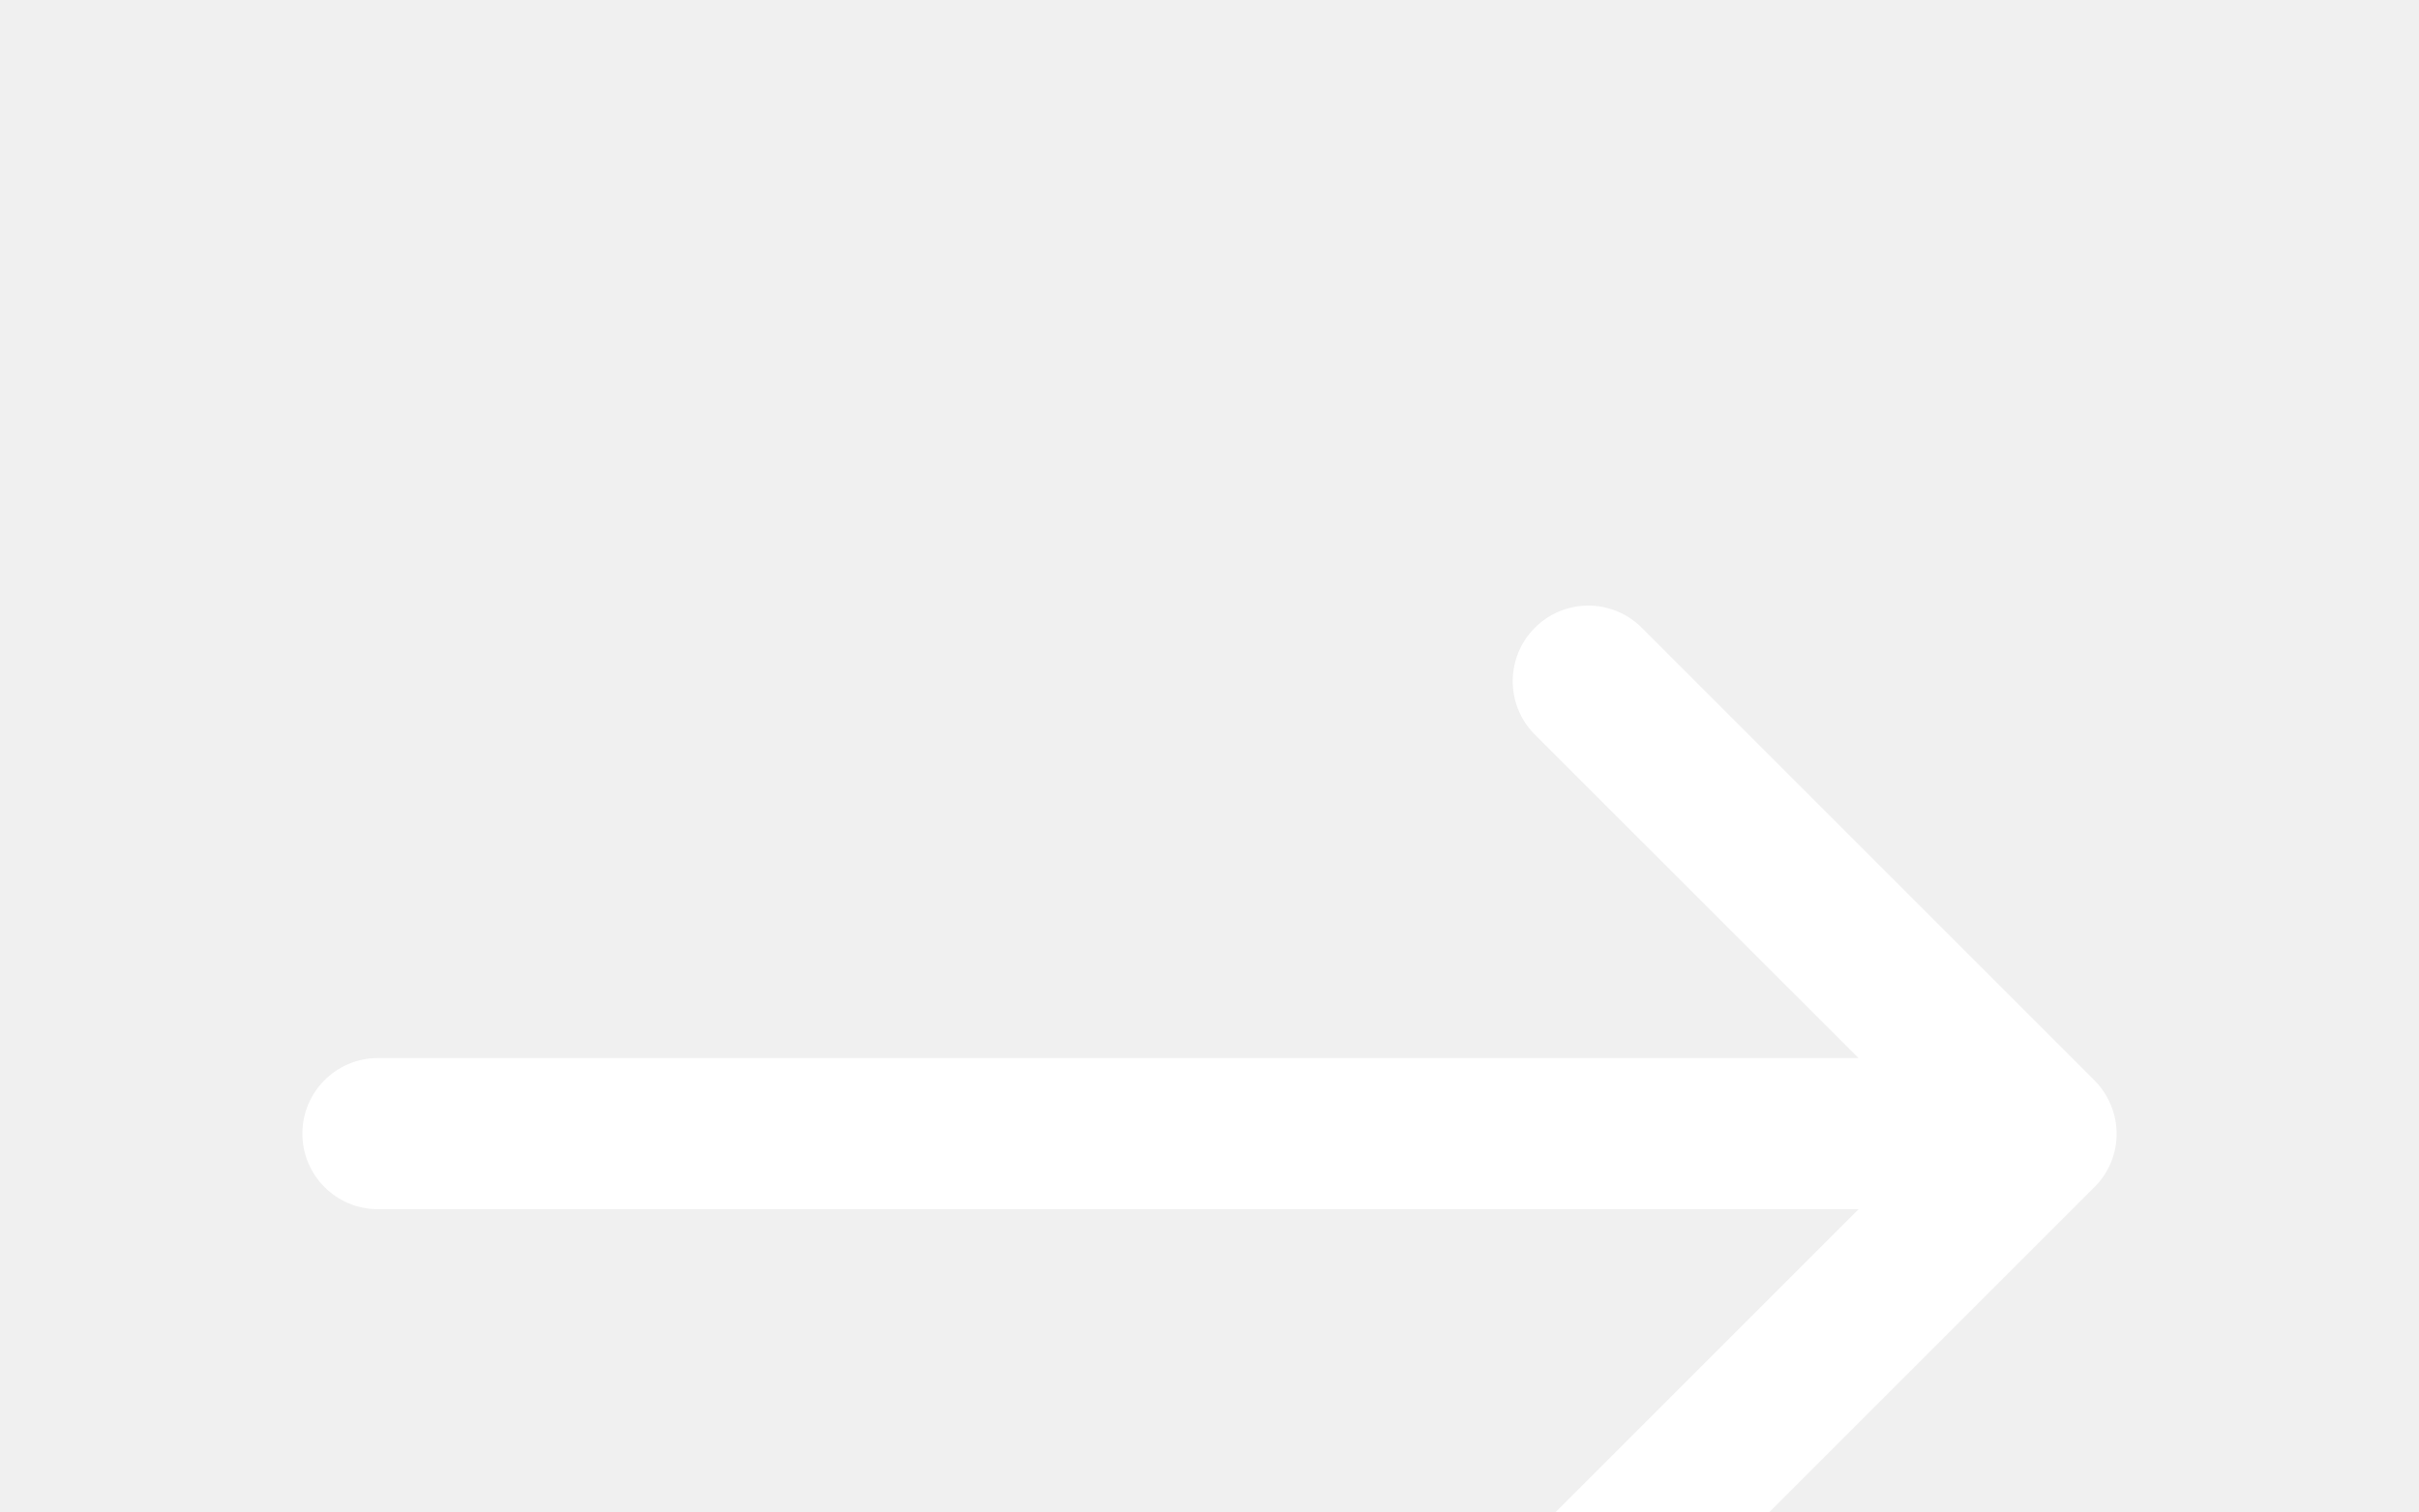
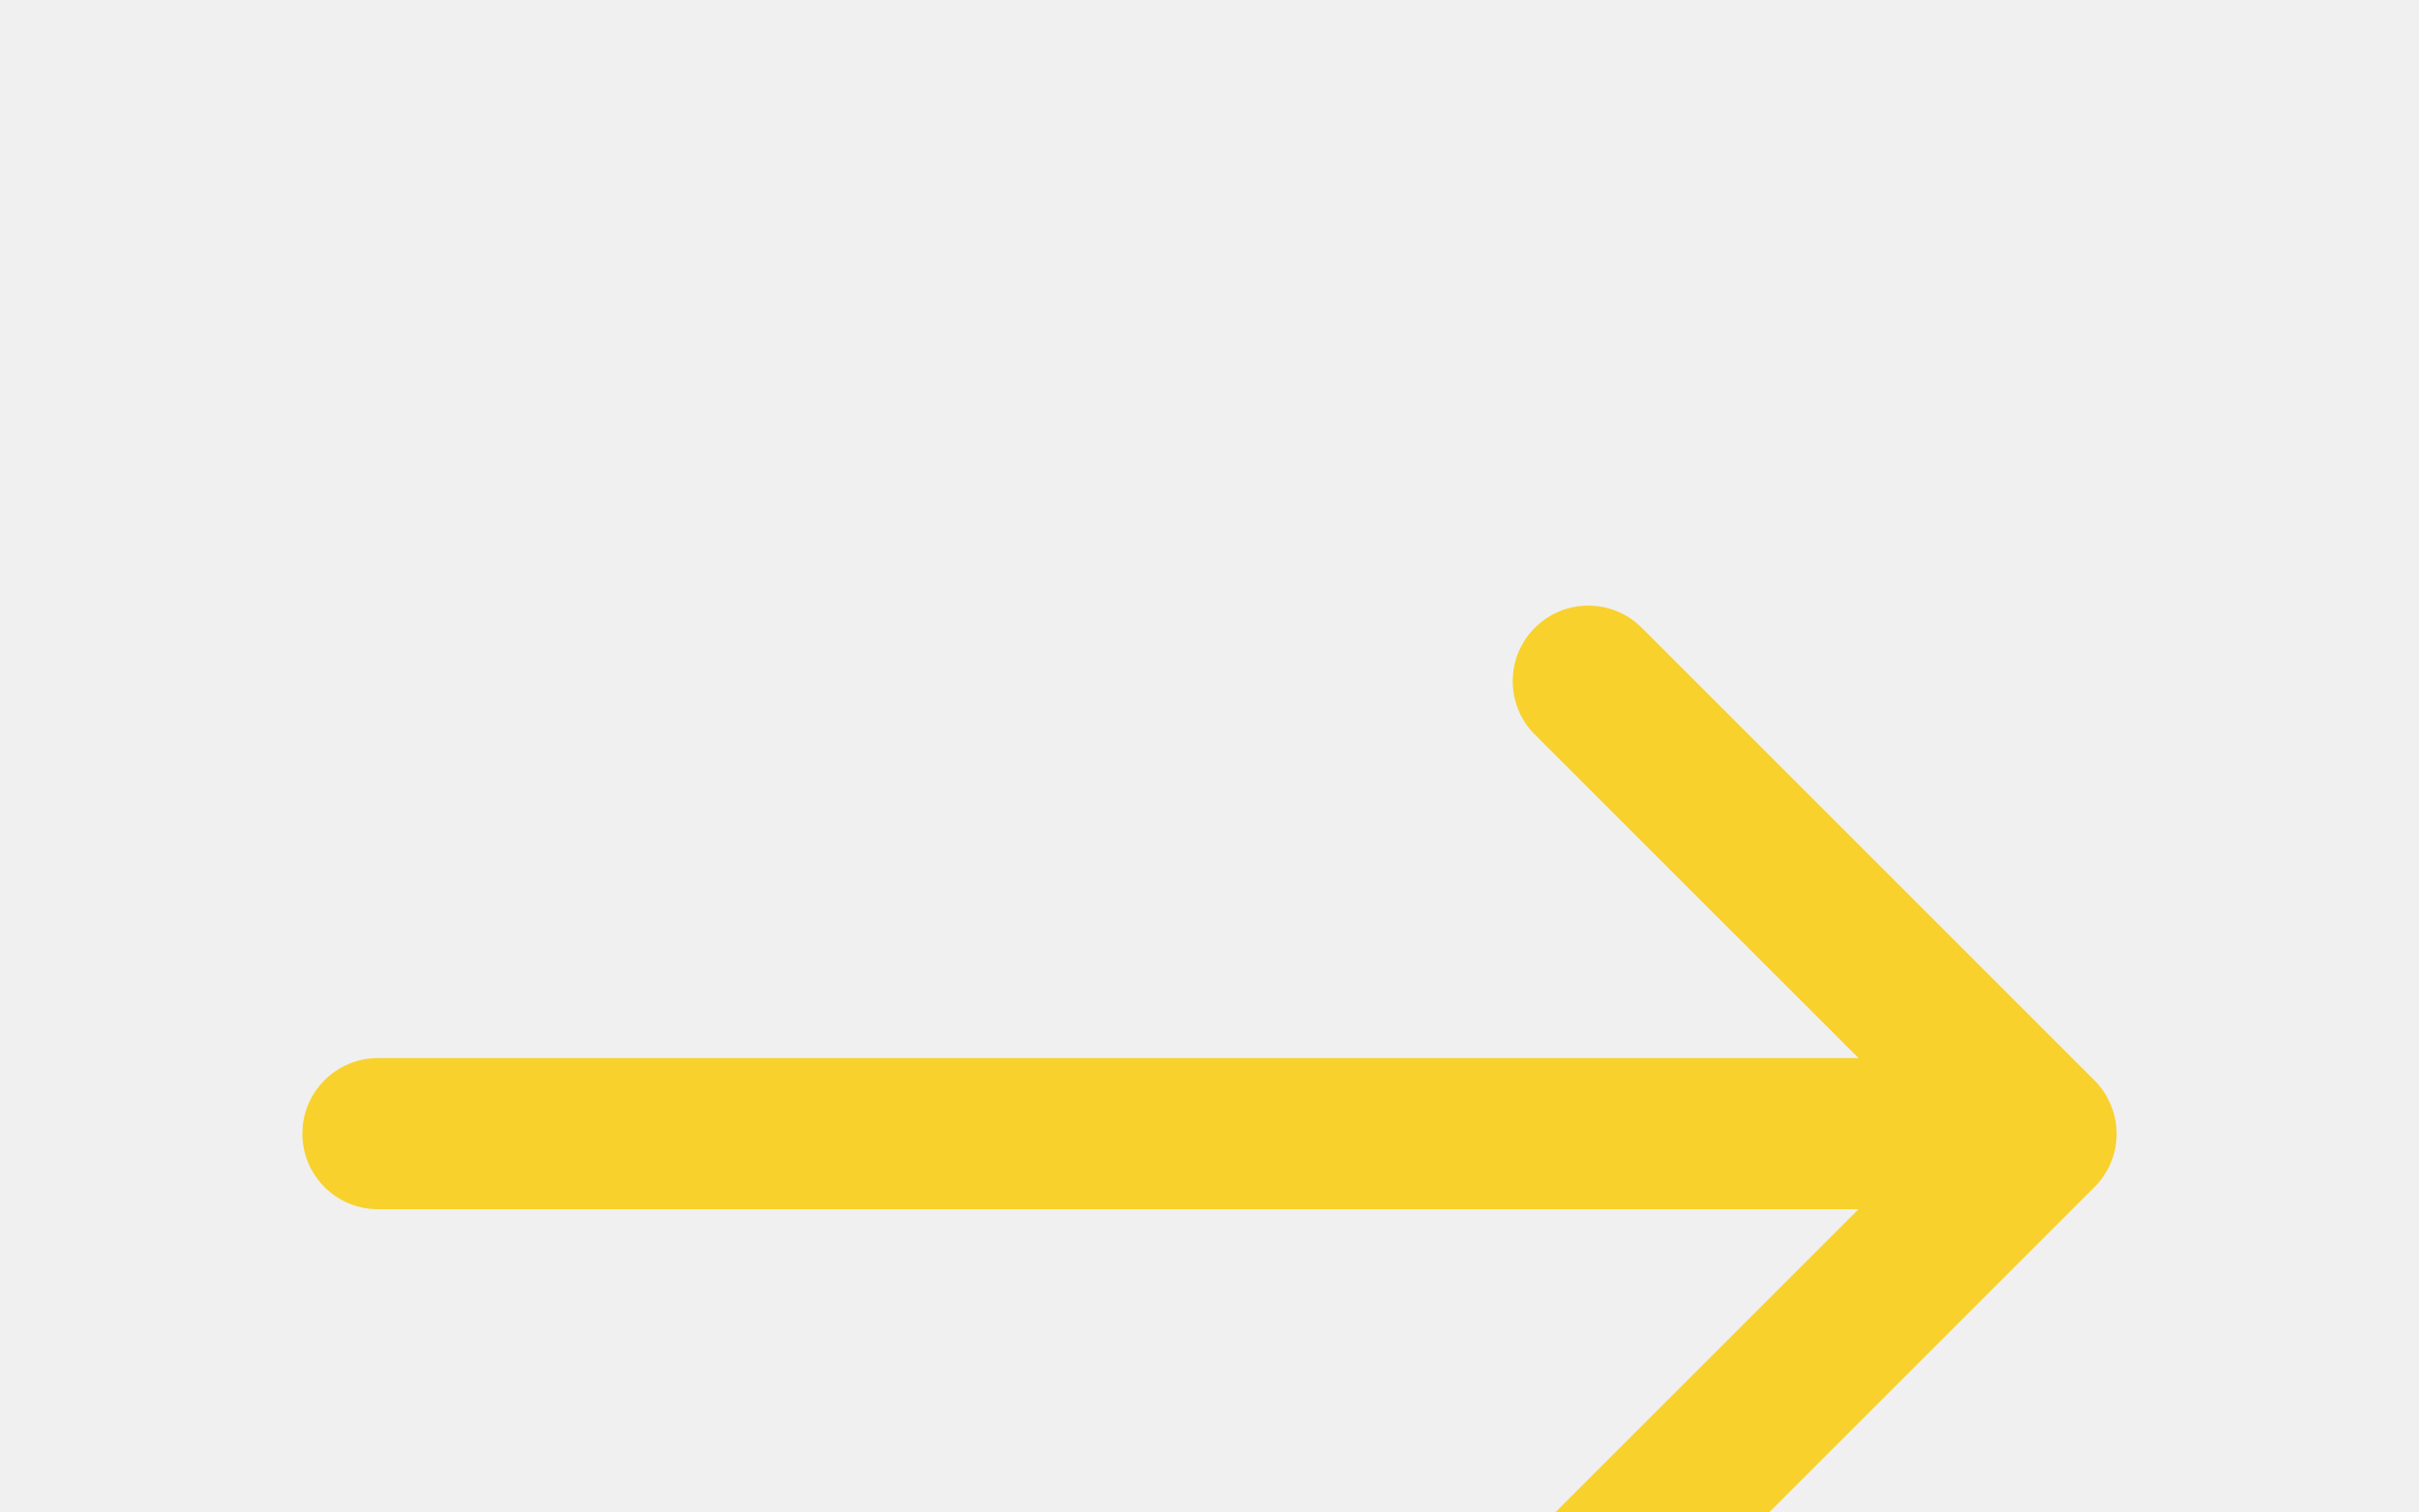
- <svg xmlns="http://www.w3.org/2000/svg" width="32" height="32" style="height:20px" fill="#fff">
+ <svg xmlns="http://www.w3.org/2000/svg" width="32" height="32" style="height:20px" fill="#F8D12D">
  <path d="M4 15a1 1 0 001 1h19.586l-4.292 4.292a1 1 0 001.414 1.414l6-6a.99.99 0 00.292-.702V15c0-.13-.026-.26-.078-.382a.99.99 0 00-.216-.324l-6-6a1 1 0 00-1.414 1.414L24.586 14H5a1 1 0 00-1 1z" />
</svg>
